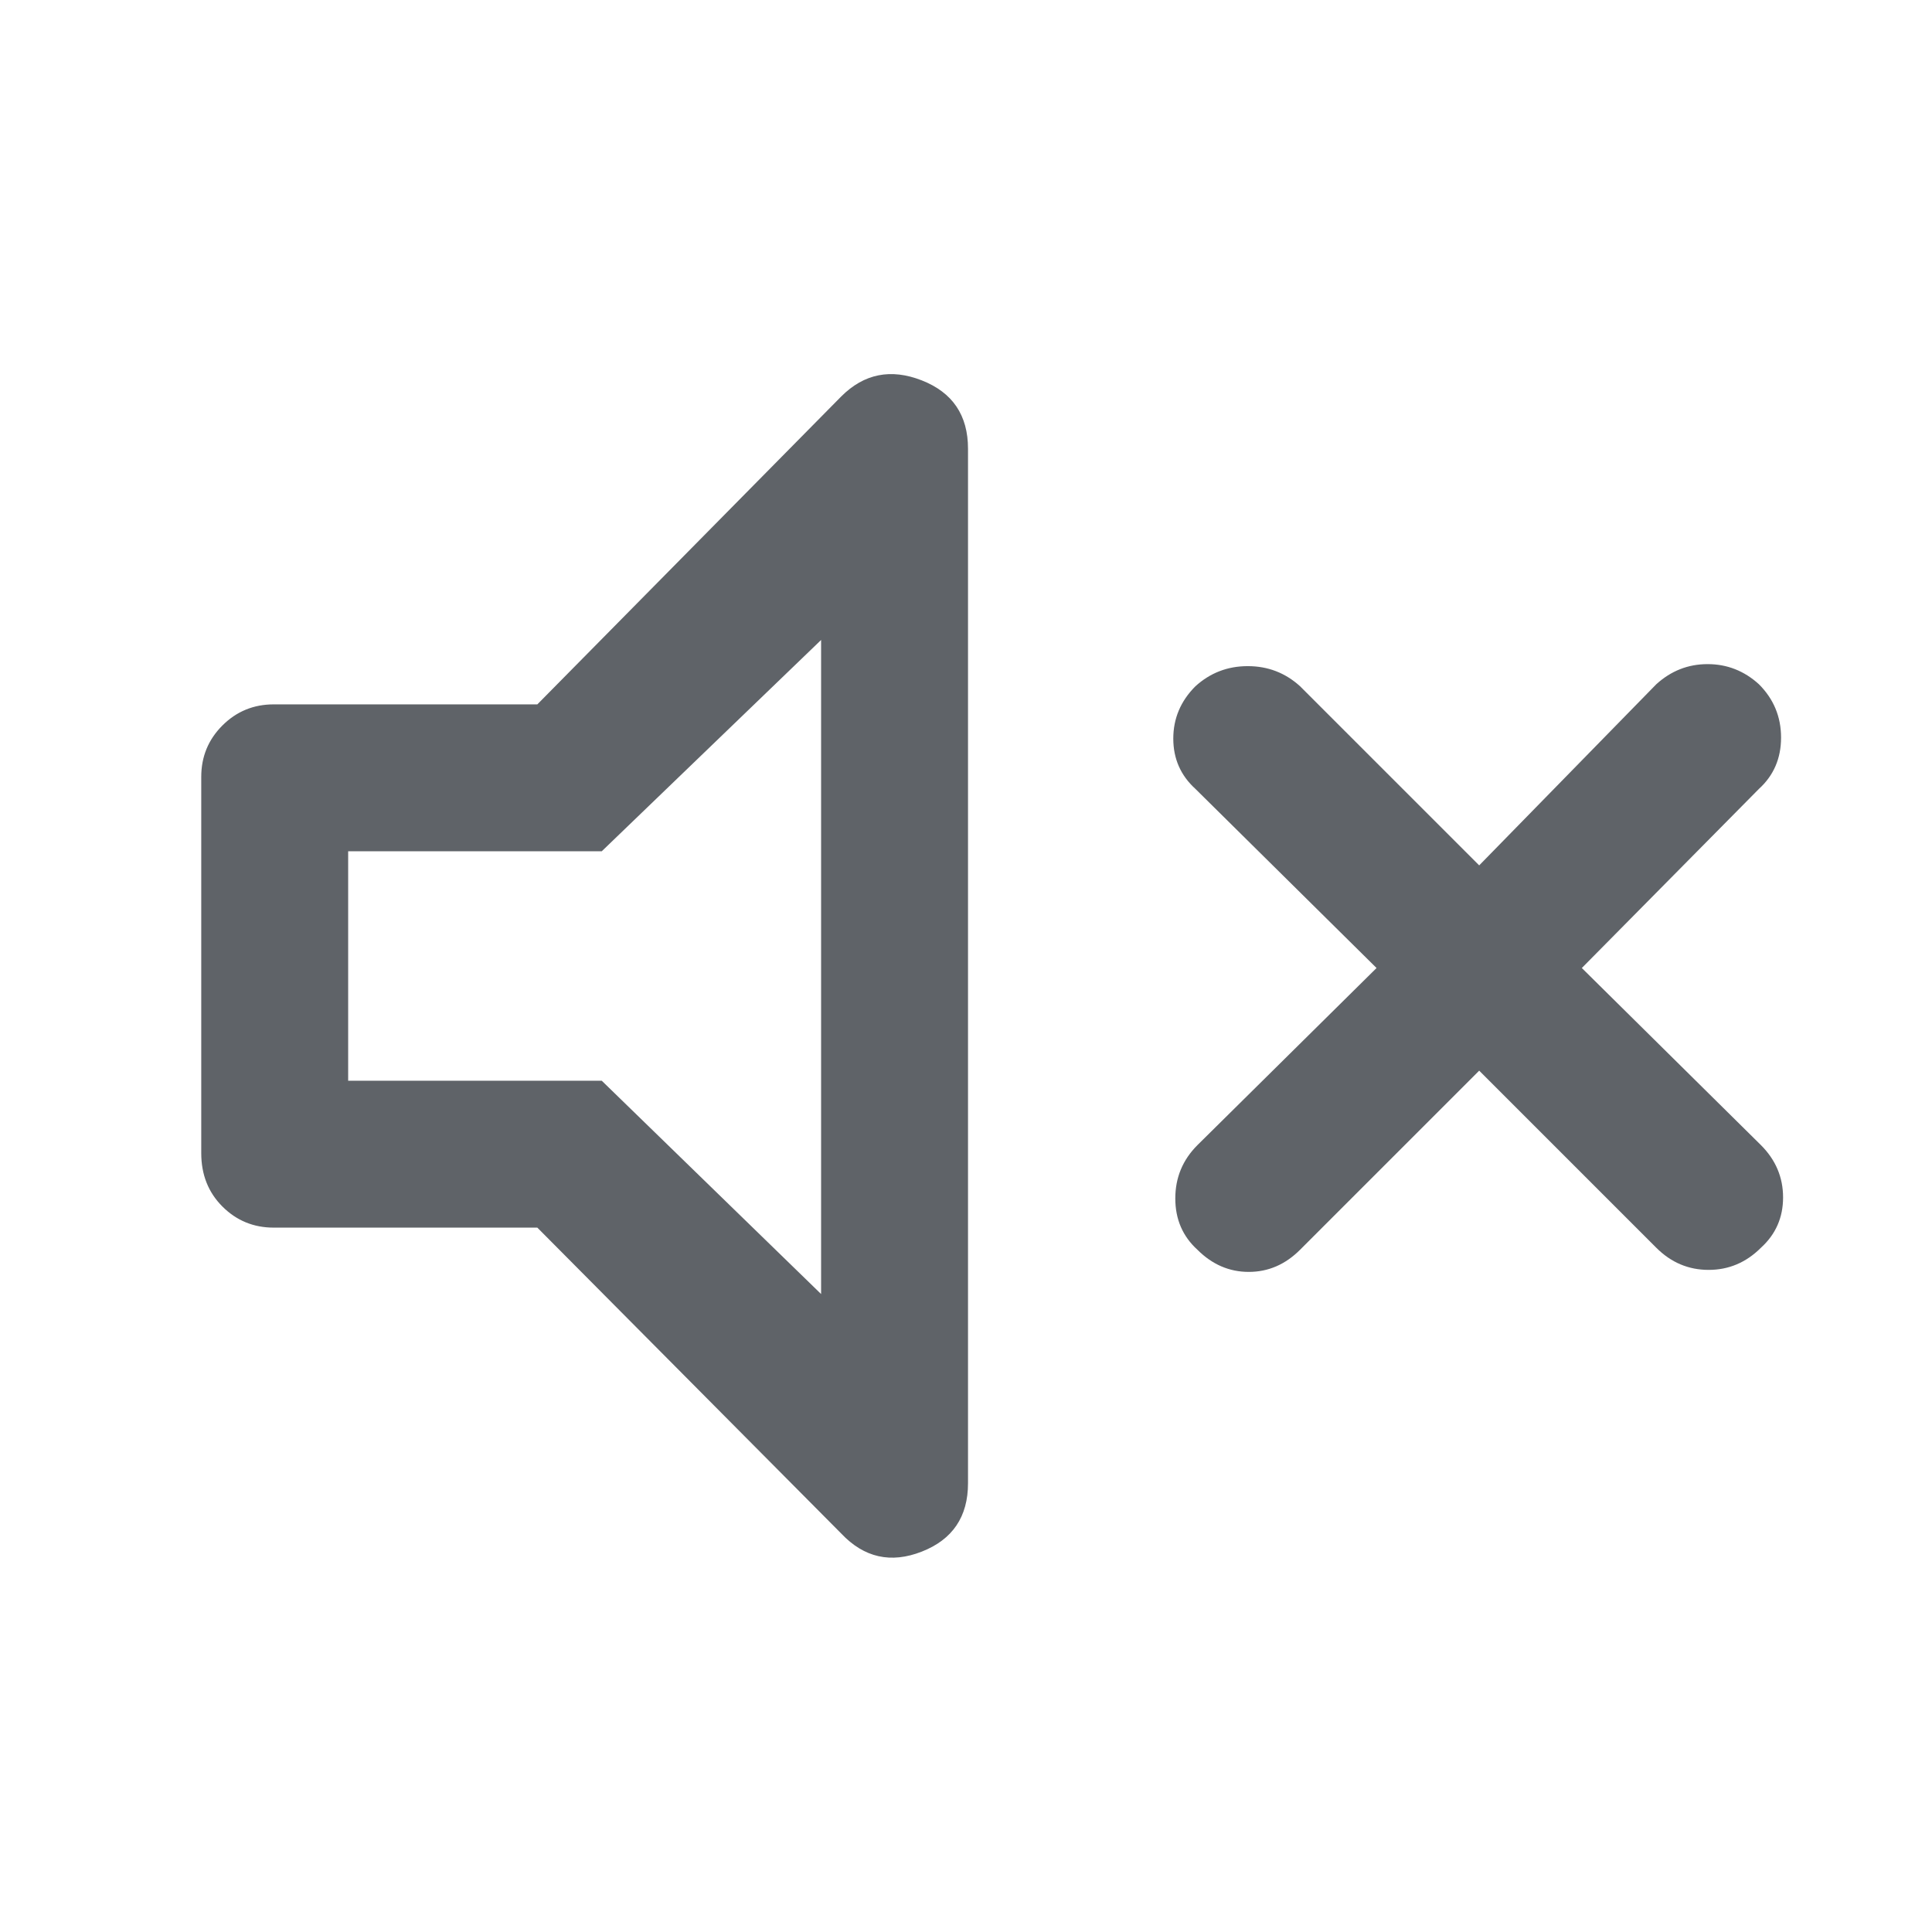
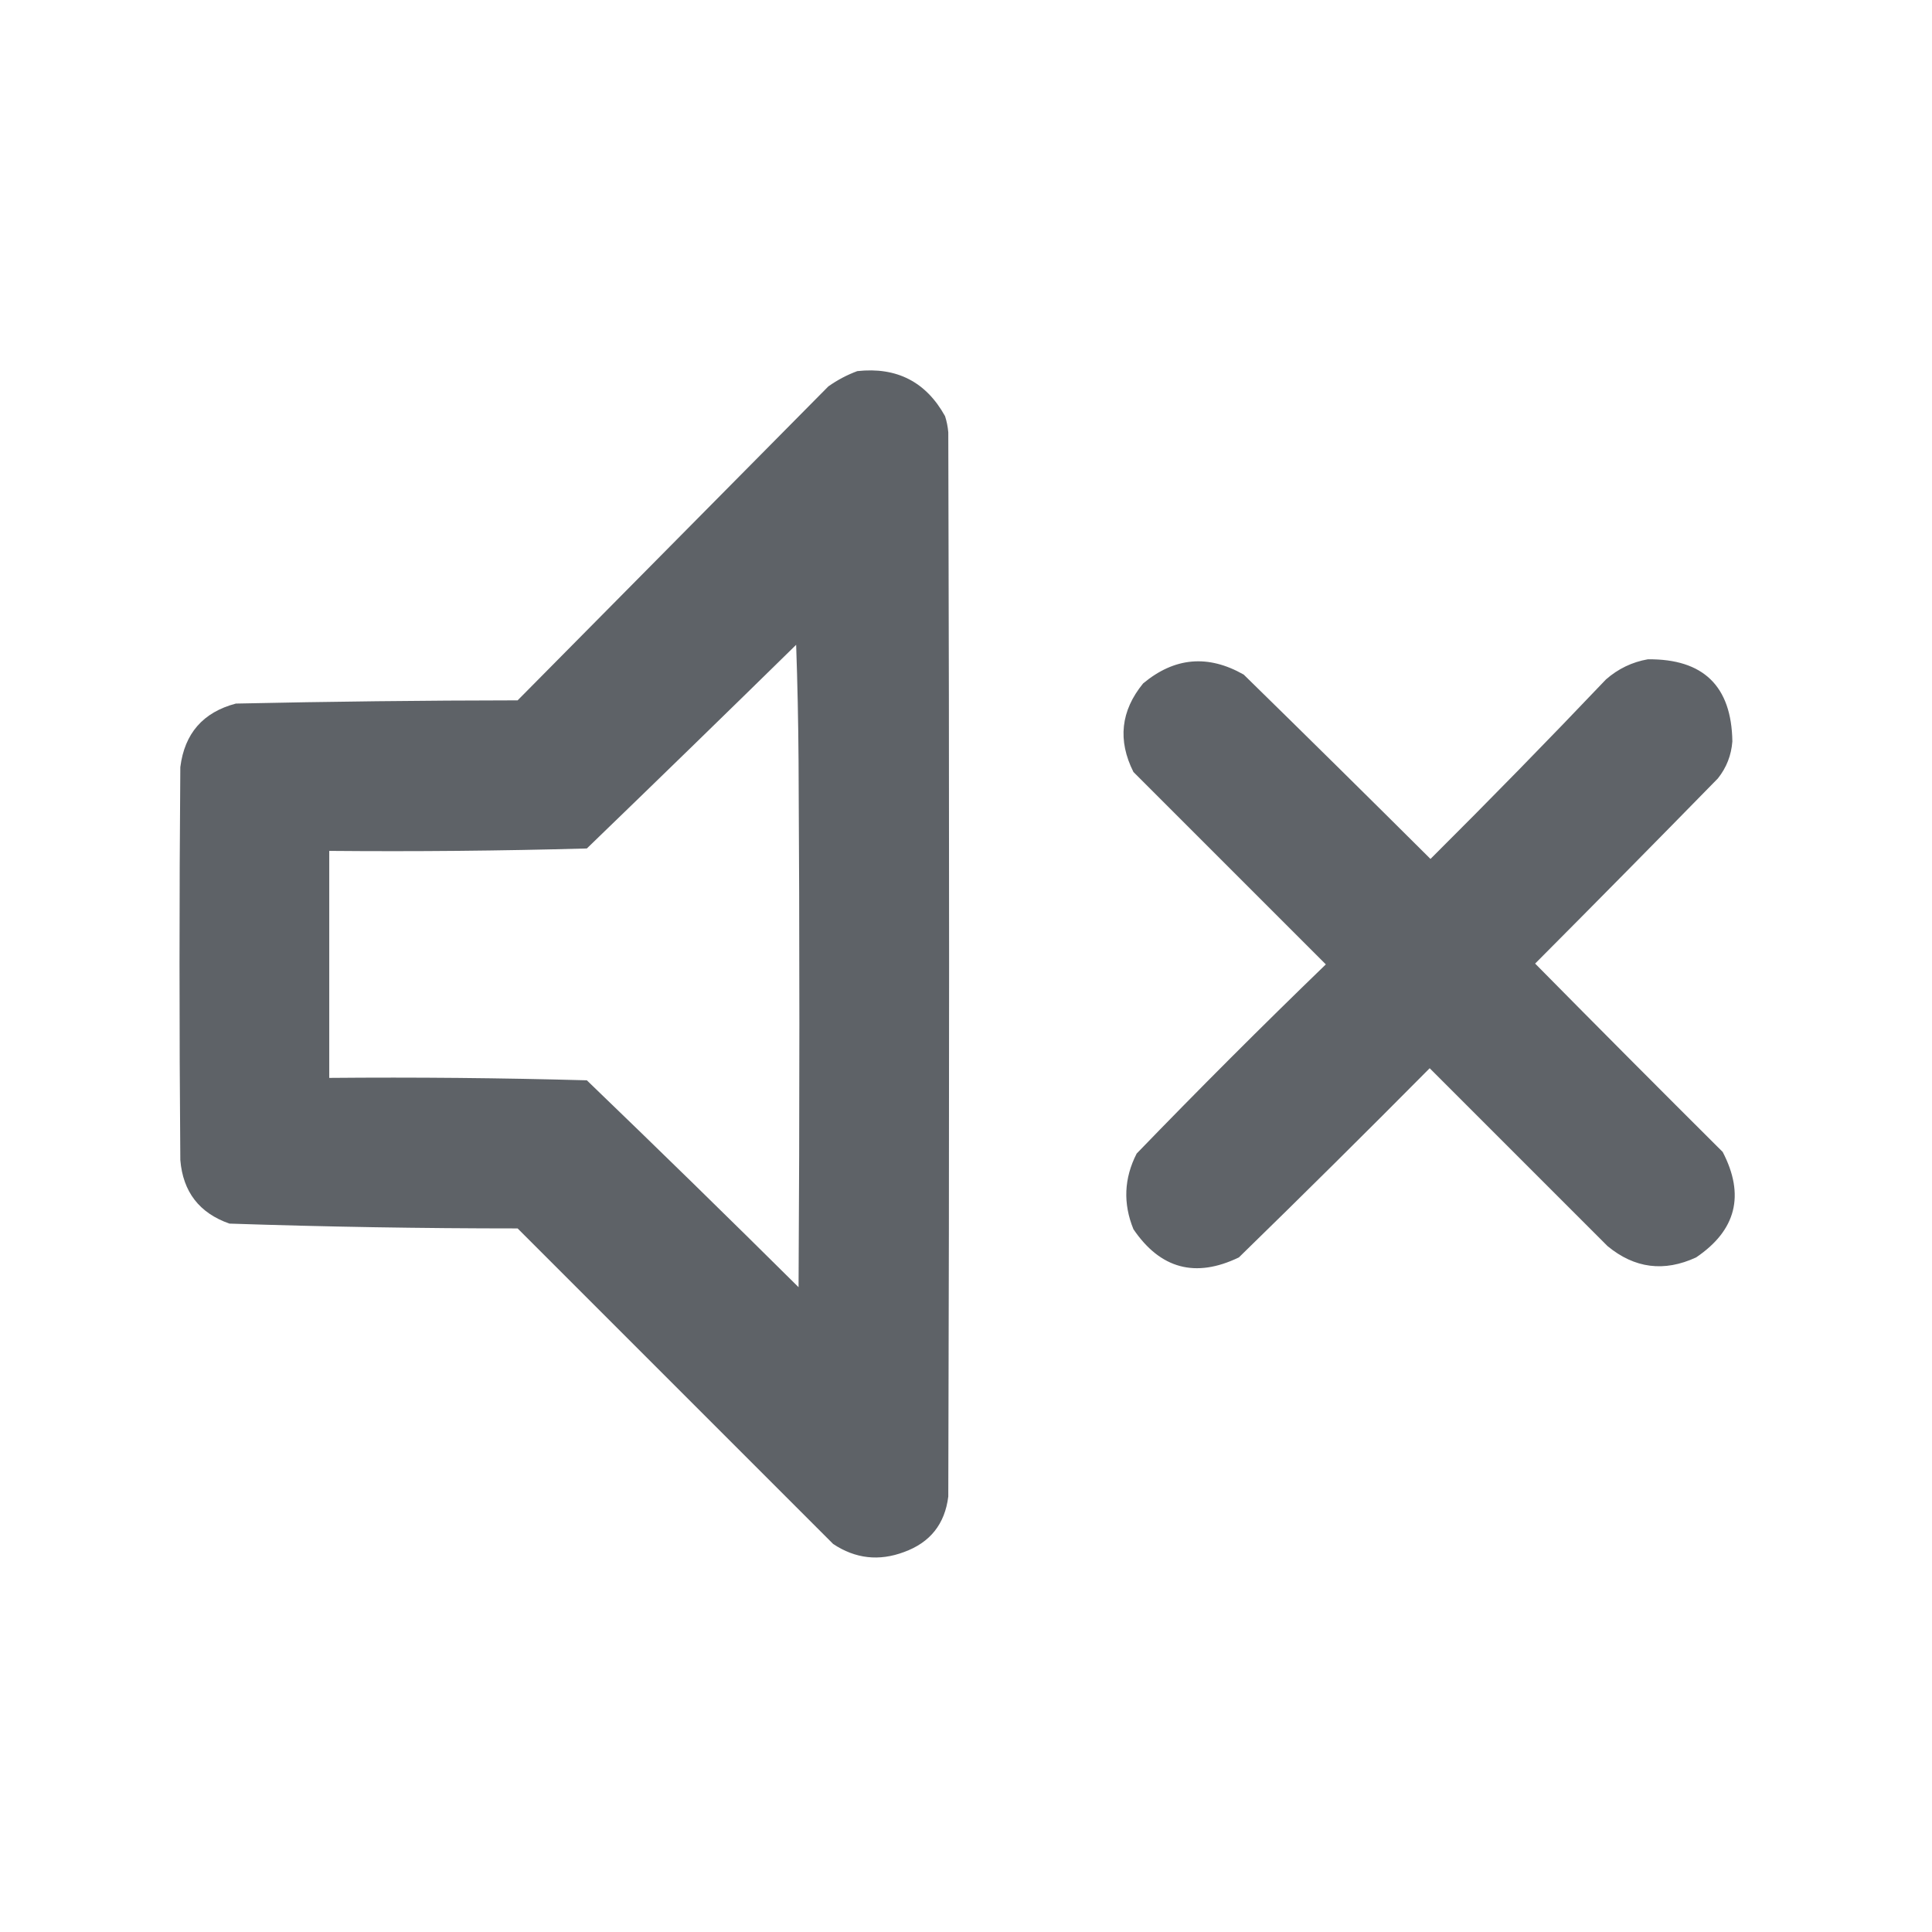
- <svg xmlns="http://www.w3.org/2000/svg" height="48px" viewBox="0 -960 960 960" width="48px" fill="#5f6368">
-   <path d="m735-428-89 89q-11 11-25.5 11T595-339q-11-10-11-25.5t11-26.5l89-88-90-89q-11-10-11-25t11-26q11-10 26-10t26 10l89 89 88-90q11-10 25.5-10t25.5 10q11 11 11 26.5T874-568l-88 89 89 88q11 11 11 26t-11 25q-11 11-26 11t-26-11l-88-88Zm-468 78H136q-15 0-25.5-10.5T100-387v-187q0-15 10.5-25.5T136-610h131l151-153q17-17 40-8t23 34v514q0 25-23 34t-40-9L267-350Zm141-292L299-537H173v114h126l109 106v-325ZM301-481Z" />
+ <svg xmlns="http://www.w3.org/2000/svg" version="1.1" width="1200px" height="1200px" style="shape-rendering:geometricPrecision; text-rendering:geometricPrecision; image-rendering:optimizeQuality; fill-rule:evenodd; clip-rule:evenodd">
+   <g>
+     <path style="opacity:0.994" fill="#5d6166" d="M 532.5,230.5 C 557.02,227.841 575.187,237.175 587,258.5C 588.036,261.753 588.703,265.086 589,268.5C 589.667,488.833 589.667,709.167 589,929.5C 586.885,946.615 577.718,958.115 561.5,964C 545.951,969.816 531.284,968.15 517.5,959C 452.167,893.667 386.833,828.333 321.5,763C 261.79,762.997 202.123,761.997 142.5,760C 123.807,753.46 113.641,740.294 112,720.5C 111.333,639.167 111.333,557.833 112,476.5C 114.62,455.548 126.12,442.381 146.5,437C 204.82,435.734 263.153,435.067 321.5,435C 385.833,370 450.167,305 514.5,240C 520.15,236.01 526.15,232.843 532.5,230.5 Z M 494.5,400.5 C 495.332,424.33 495.832,448.33 496,472.5C 496.667,581.5 496.667,690.5 496,799.5C 452.471,756.304 408.638,713.471 364.5,671C 311.199,669.526 257.866,669.026 204.5,669.5C 204.5,622.5 204.5,575.5 204.5,528.5C 257.866,528.974 311.199,528.474 364.5,527C 408.033,484.966 451.366,442.799 494.5,400.5 Z" />
+   </g>
+   <g>
+     <path style="opacity:0.994" fill="#5e6267" d="M 1023.5,409.5 C 1057.99,409.162 1075.49,426.162 1076,460.5C 1075.35,469.125 1072.35,476.792 1067,483.5C 1029.35,521.986 991.514,560.319 953.5,598.5C 992.207,637.707 1031.04,676.707 1070,715.5C 1083.91,742.295 1078.41,764.128 1053.5,781C 1033.63,790.188 1015.3,787.855 998.5,774C 961.667,737.167 924.833,700.333 888,663.5C 848.806,703.028 809.306,742.195 769.5,781C 742.577,793.978 720.744,788.145 704,763.5C 697.476,747.512 698.142,731.846 706,716.5C 744.5,676.667 783.667,637.5 823.5,599C 783.613,559.113 743.779,519.279 704,479.5C 694.111,459.84 696.111,441.507 710,424.5C 729.507,408.233 750.34,406.4 772.5,419C 811.319,456.986 849.986,495.153 888.5,533.5C 925.35,496.817 961.683,459.65 997.5,422C 1005.08,415.375 1013.75,411.208 1023.5,409.5 Z" />
+   </g>
</svg>
